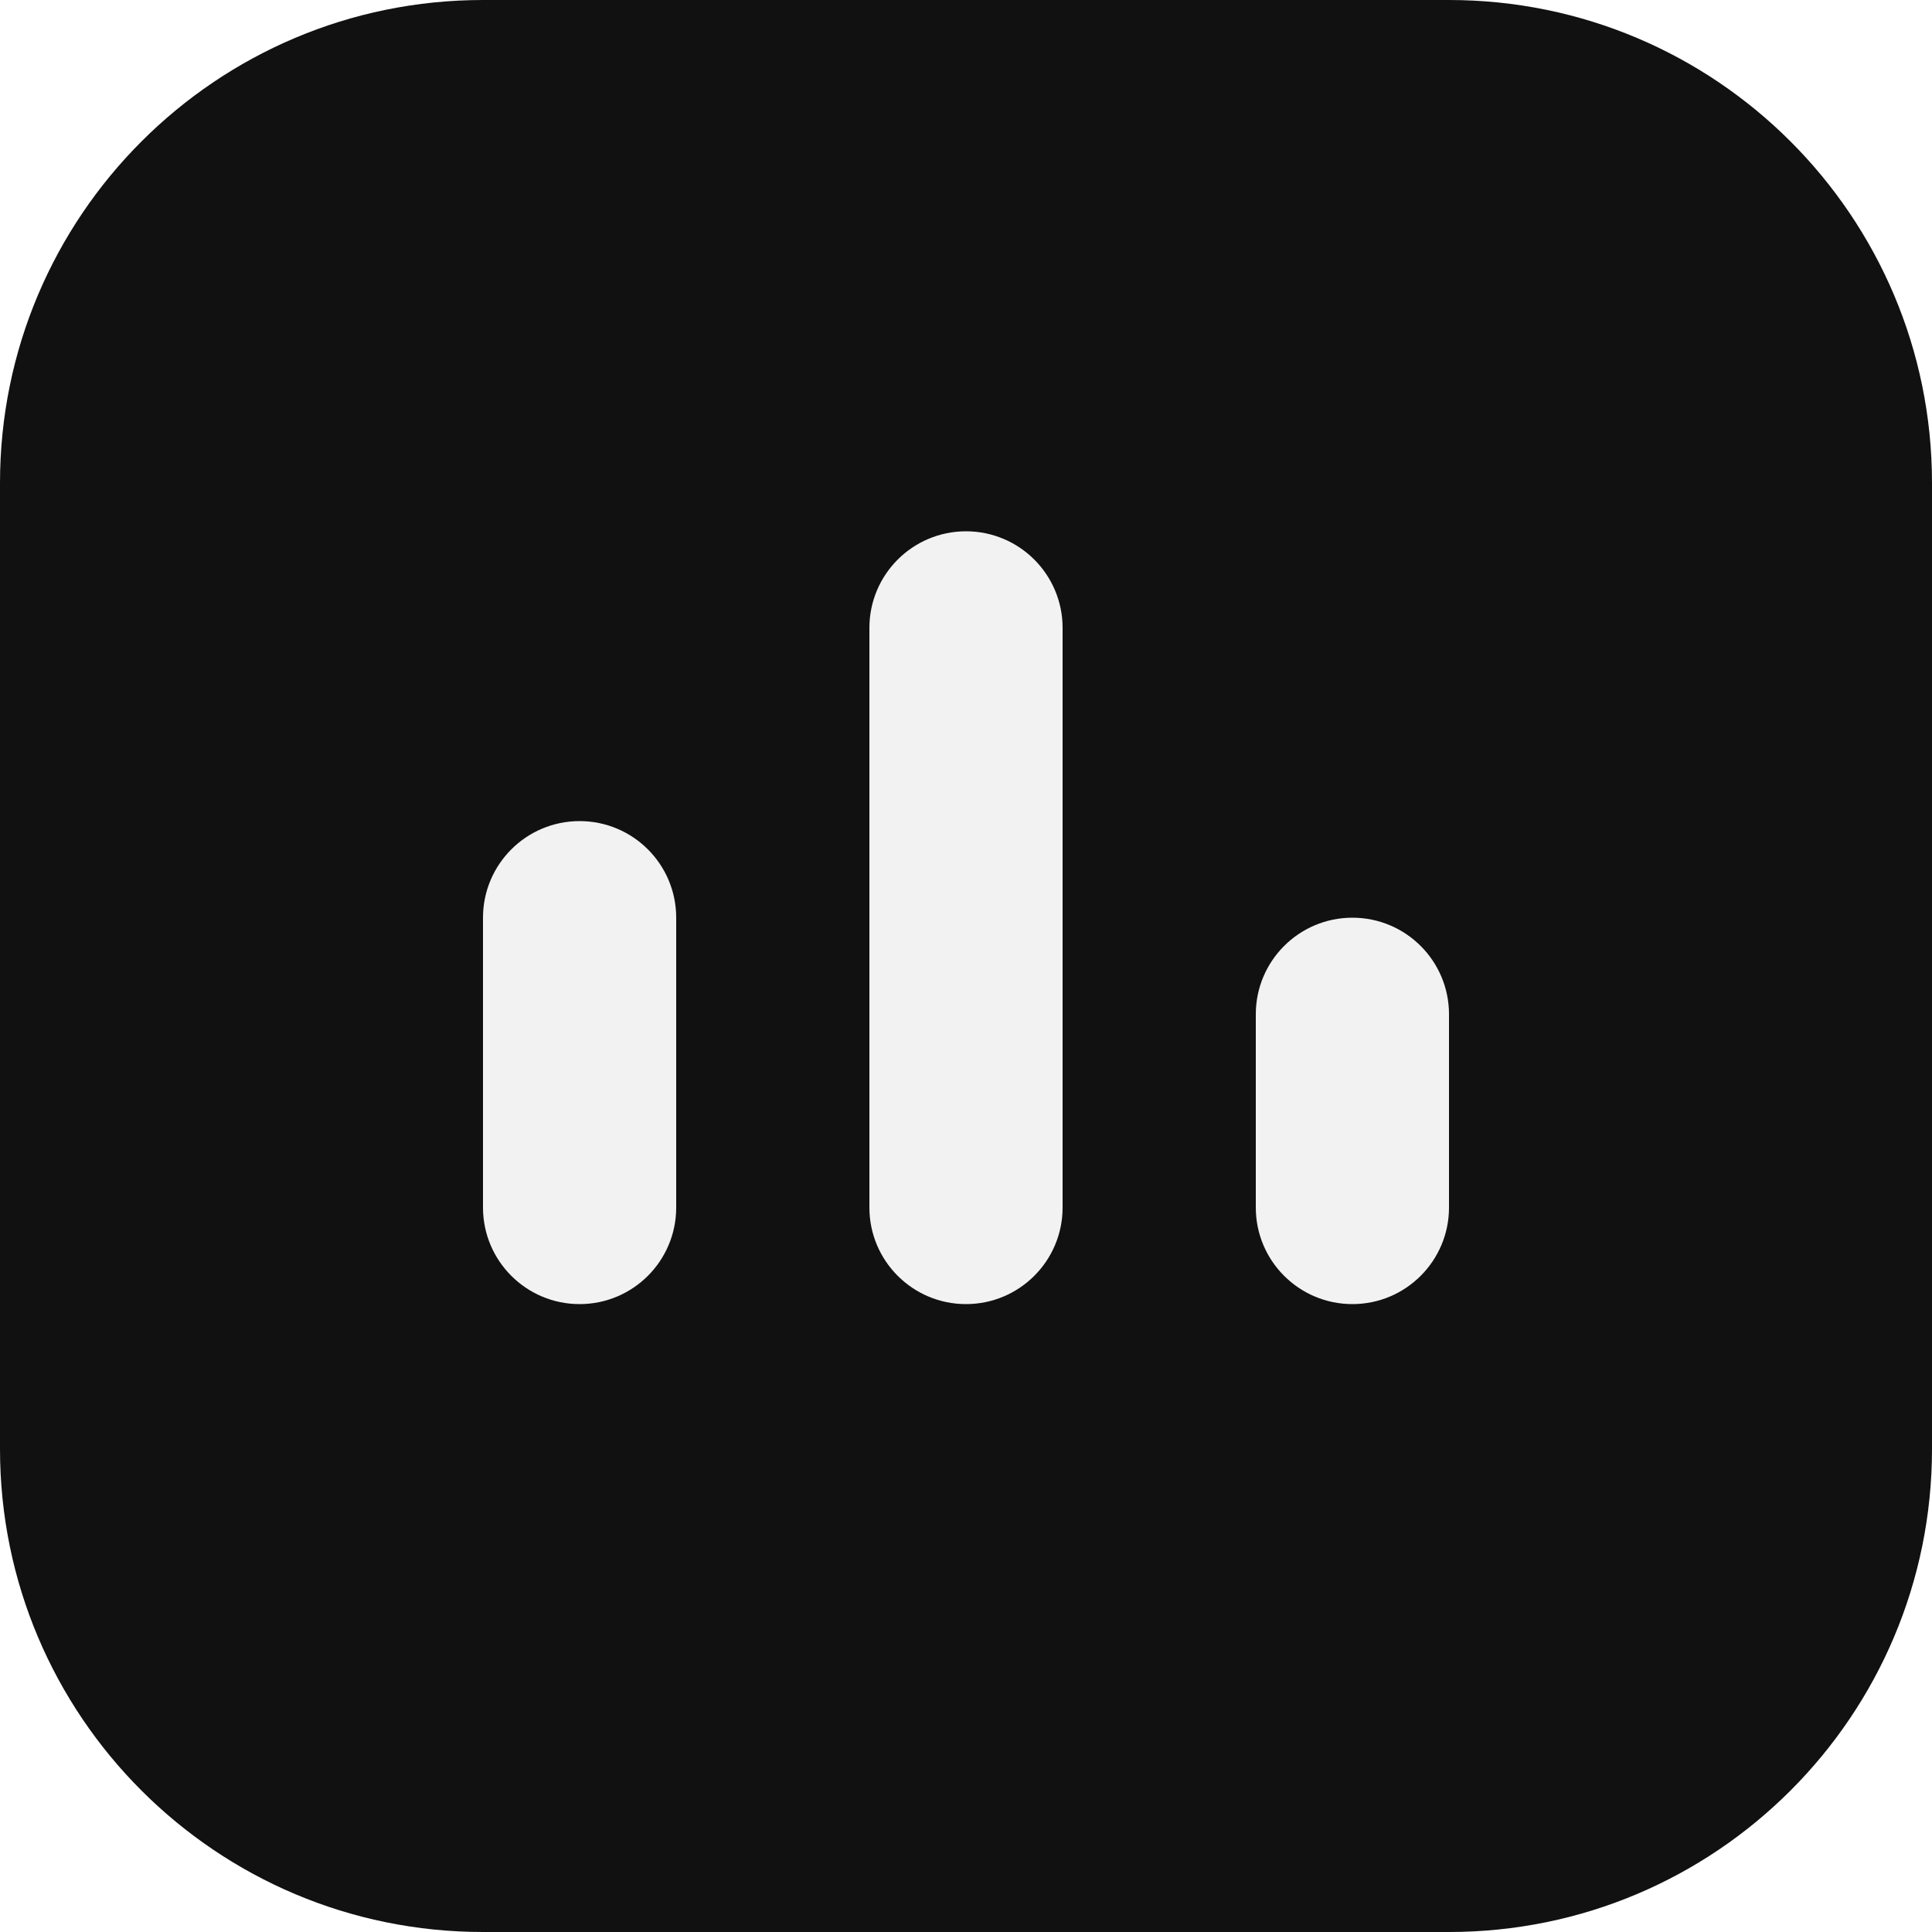
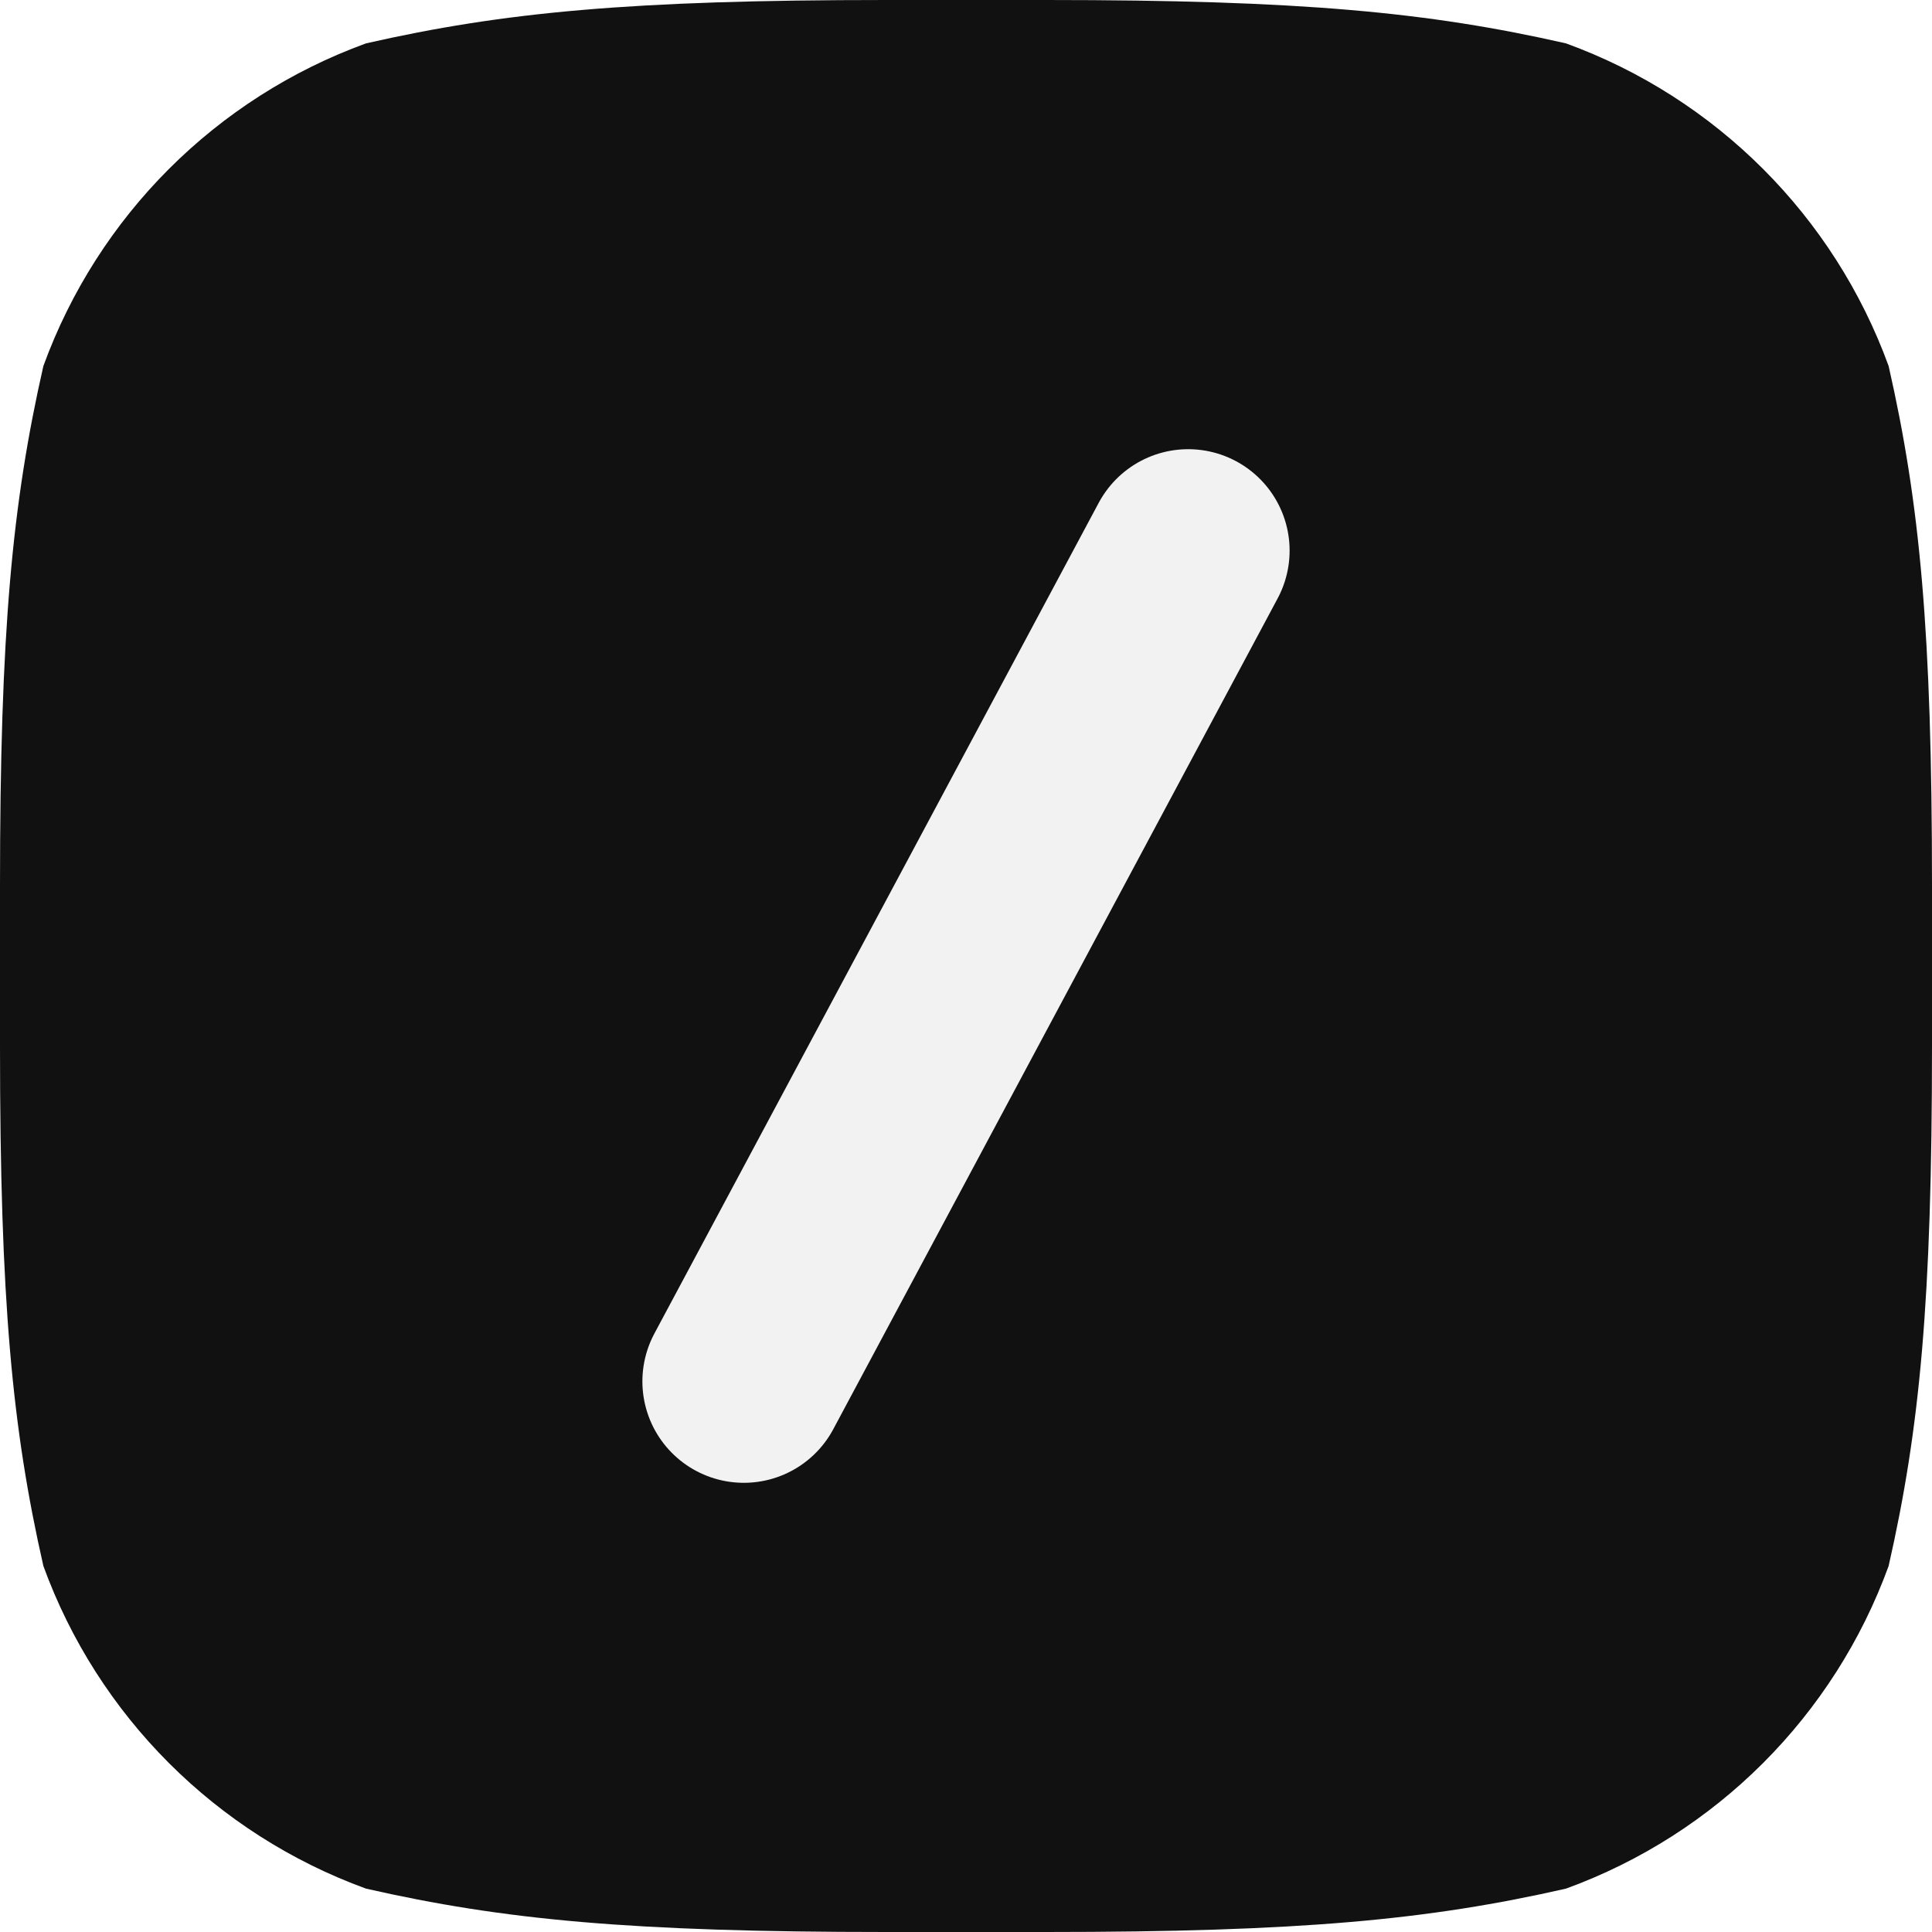
<svg xmlns="http://www.w3.org/2000/svg" width="1024" height="1024" viewBox="0 0 20 20">
-   <rect width="20" height="20" rx="5" fill="#111111" />
-   <g fill="#f2f2f2">
-     <rect x="5" y="8.5" width="2" height="5" rx="1" />
-     <rect x="9" y="5.5" width="2" height="8" rx="1" />
-     <rect x="13" y="9.5" width="2" height="4" rx="1" />
-   </g>
+   <path d="M9.172 0H10.828C13.469 0 14.79 0.126 16.211 0.449C17.763 1.014 18.986 2.237 19.551 3.789C19.874 5.21 20 6.531 20 9.172V10.828C20 13.469 19.874 14.79 19.551 16.211C18.986 17.763 17.763 18.986 16.211 19.551C14.79 19.874 13.469 20 10.828 20H9.172C6.531 20 5.21 19.874 3.789 19.551C2.237 18.986 1.014 17.763 0.449 16.211C0.126 14.79 0 13.469 0 10.828V9.172C0 6.531 0.126 5.21 0.449 3.789C1.014 2.237 2.237 1.014 3.789 0.449C5.21 0.126 6.531 0 9.172 0Z" fill="#111111" />
+   <path d="M7.7 14.3 12.3 5.7" fill="none" stroke="#f2f2f2" stroke-width="2.1" stroke-linecap="round" />
</svg>
